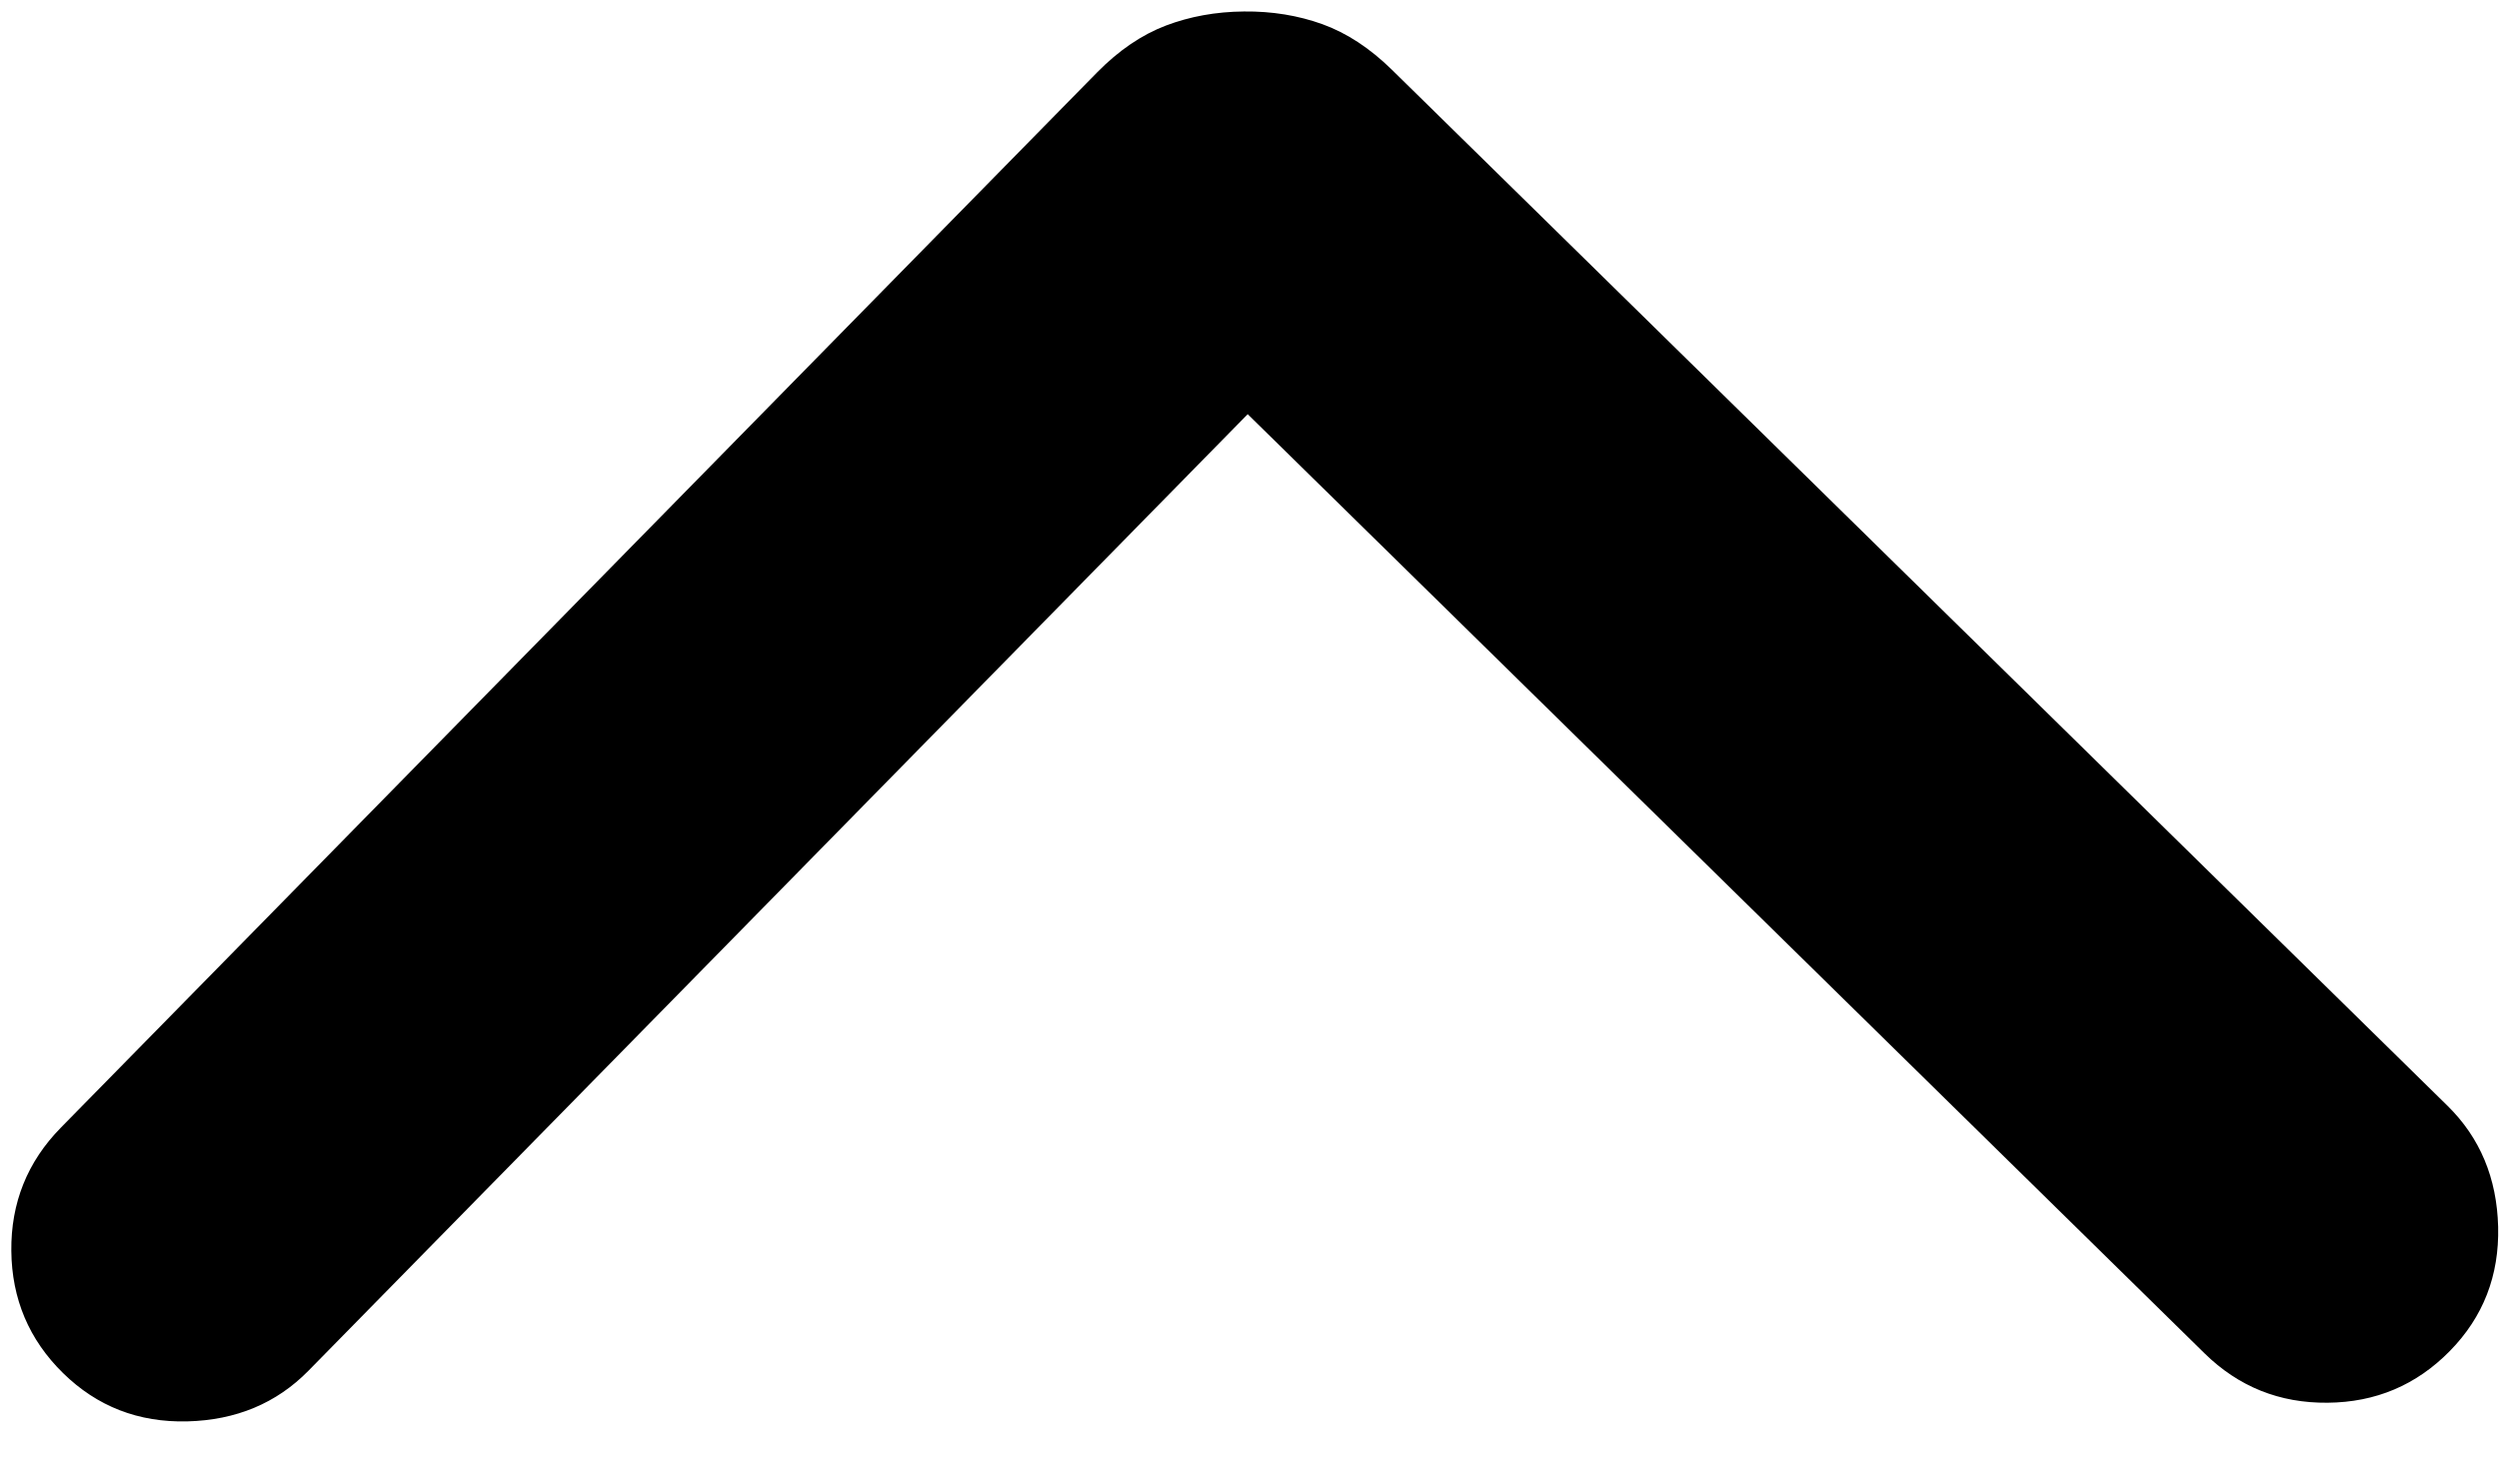
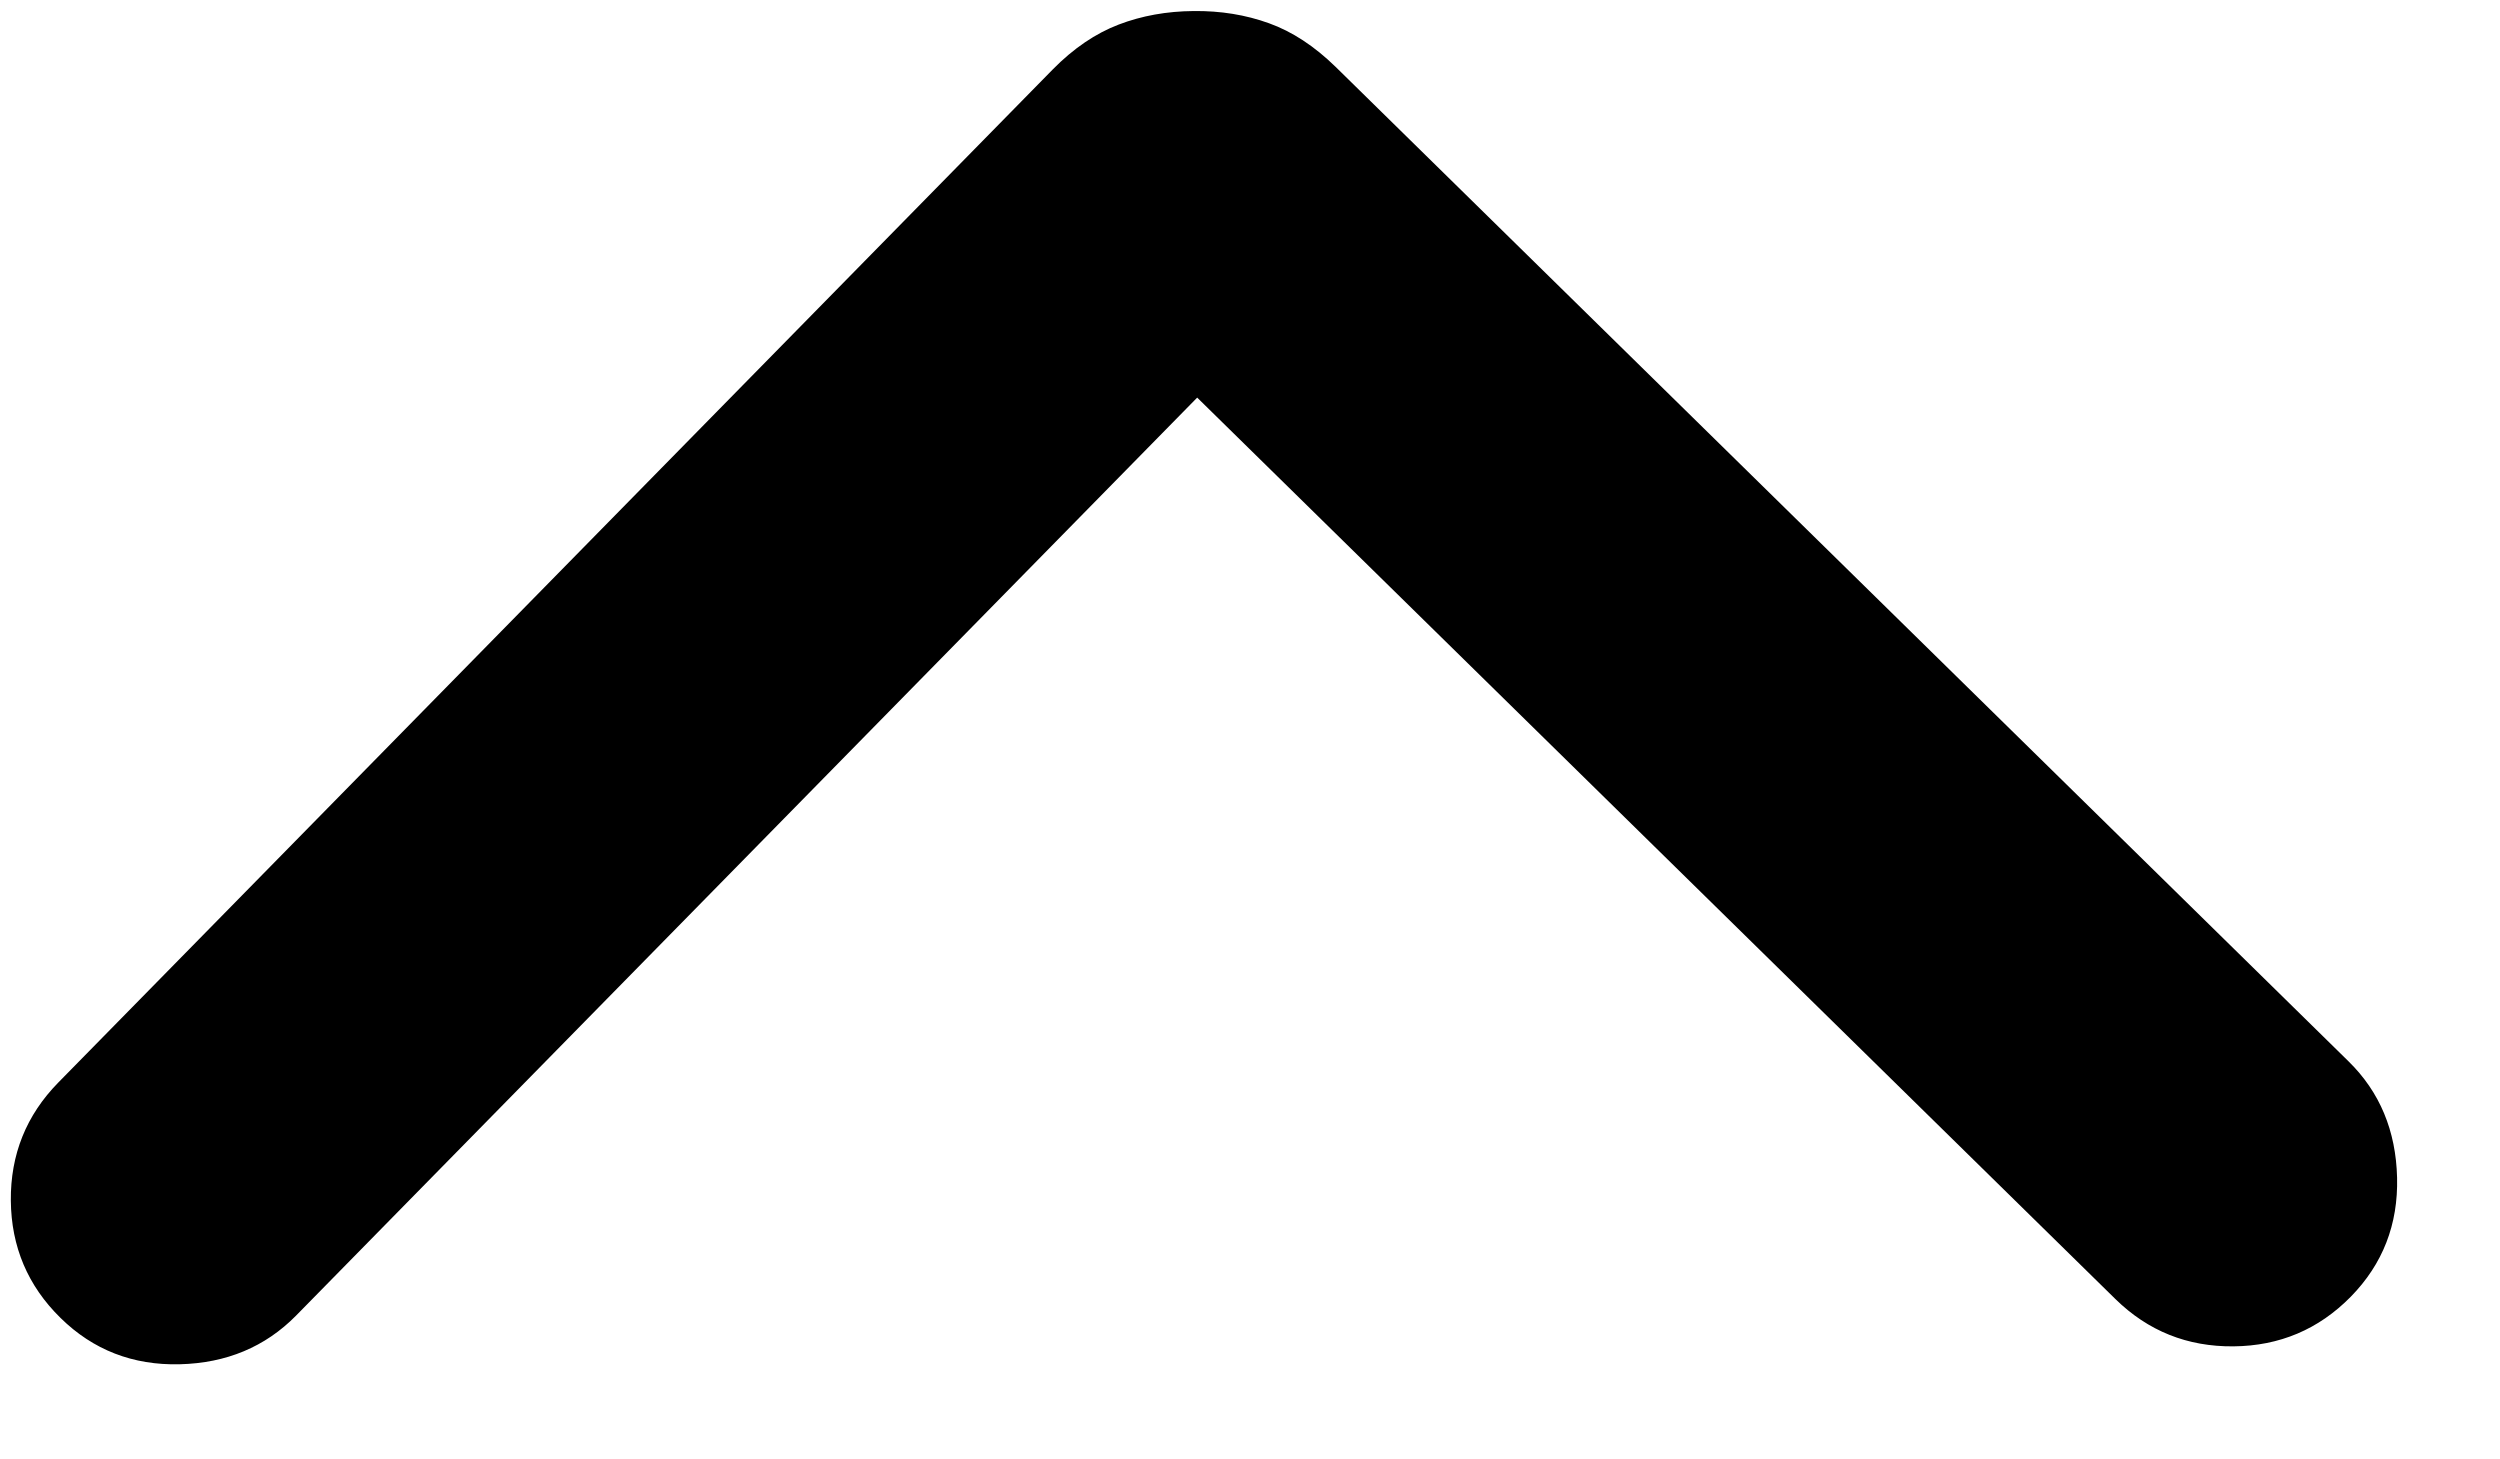
- <svg xmlns="http://www.w3.org/2000/svg" width="32" height="19" viewBox="0 0 32 19" fill="none">
-   <path d="M15.977 5.305L3.949 17.558C3.54 17.974 3.023 18.19 2.398 18.206C1.773 18.221 1.243 18.015 0.807 17.587C0.371 17.159 0.151 16.637 0.145 16.022C0.139 15.407 0.35 14.882 0.778 14.445L14.05 0.926C14.327 0.645 14.619 0.446 14.928 0.328C15.236 0.211 15.57 0.15 15.929 0.147C16.288 0.143 16.623 0.198 16.934 0.31C17.244 0.422 17.54 0.616 17.822 0.892L31.341 14.164C31.757 14.573 31.973 15.09 31.989 15.714C32.004 16.339 31.798 16.869 31.37 17.305C30.942 17.741 30.42 17.962 29.805 17.967C29.19 17.973 28.665 17.762 28.229 17.334L15.977 5.305Z" fill="black" />
+ <svg xmlns="http://www.w3.org/2000/svg" width="24" height="14" viewBox="0 0 24 14" fill="none">
+   <path d="M11.493 3.817L2.841 12.631C2.546 12.93 2.174 13.086 1.725 13.097C1.276 13.108 0.894 12.96 0.581 12.652C0.267 12.344 0.108 11.969 0.104 11.526C0.1 11.084 0.252 10.706 0.56 10.392L10.107 0.666C10.306 0.464 10.517 0.321 10.739 0.236C10.961 0.151 11.201 0.108 11.459 0.106C11.717 0.103 11.958 0.142 12.182 0.223C12.405 0.303 12.618 0.443 12.821 0.641L22.546 10.189C22.846 10.483 23.001 10.855 23.012 11.305C23.023 11.754 22.875 12.135 22.567 12.449C22.259 12.762 21.884 12.921 21.441 12.925C20.999 12.929 20.621 12.778 20.307 12.47L11.493 3.817Z" fill="black" />
</svg>
